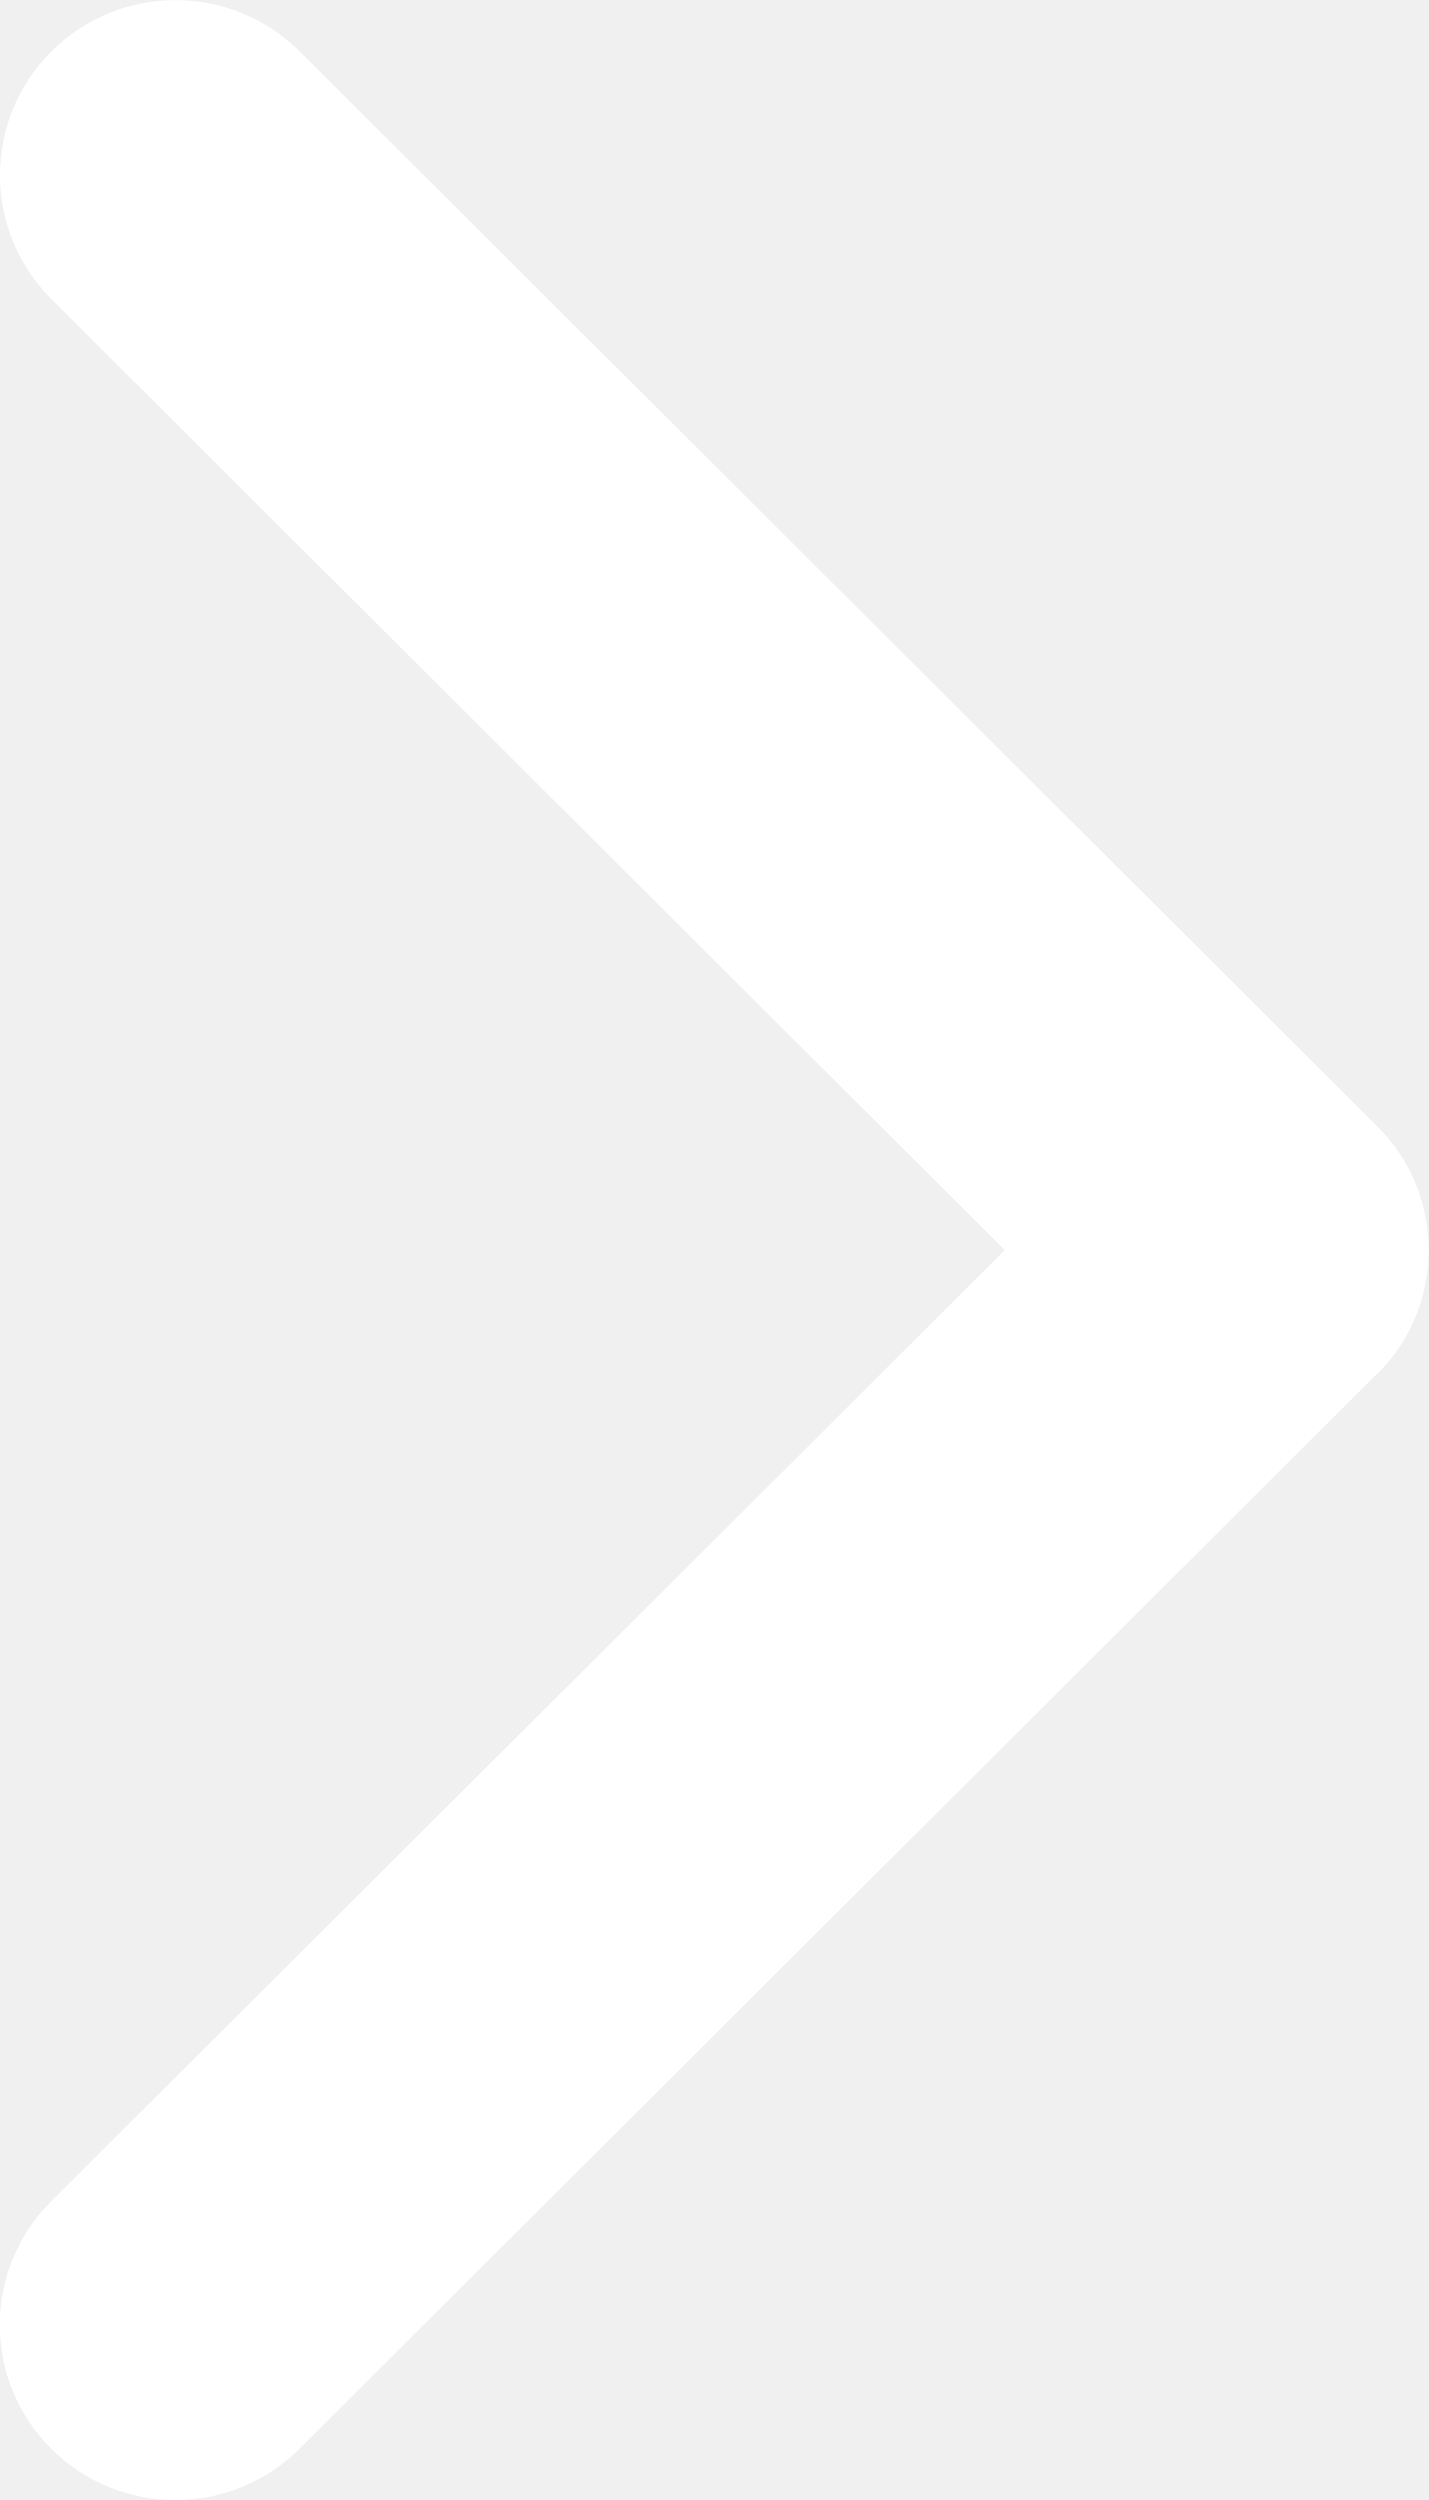
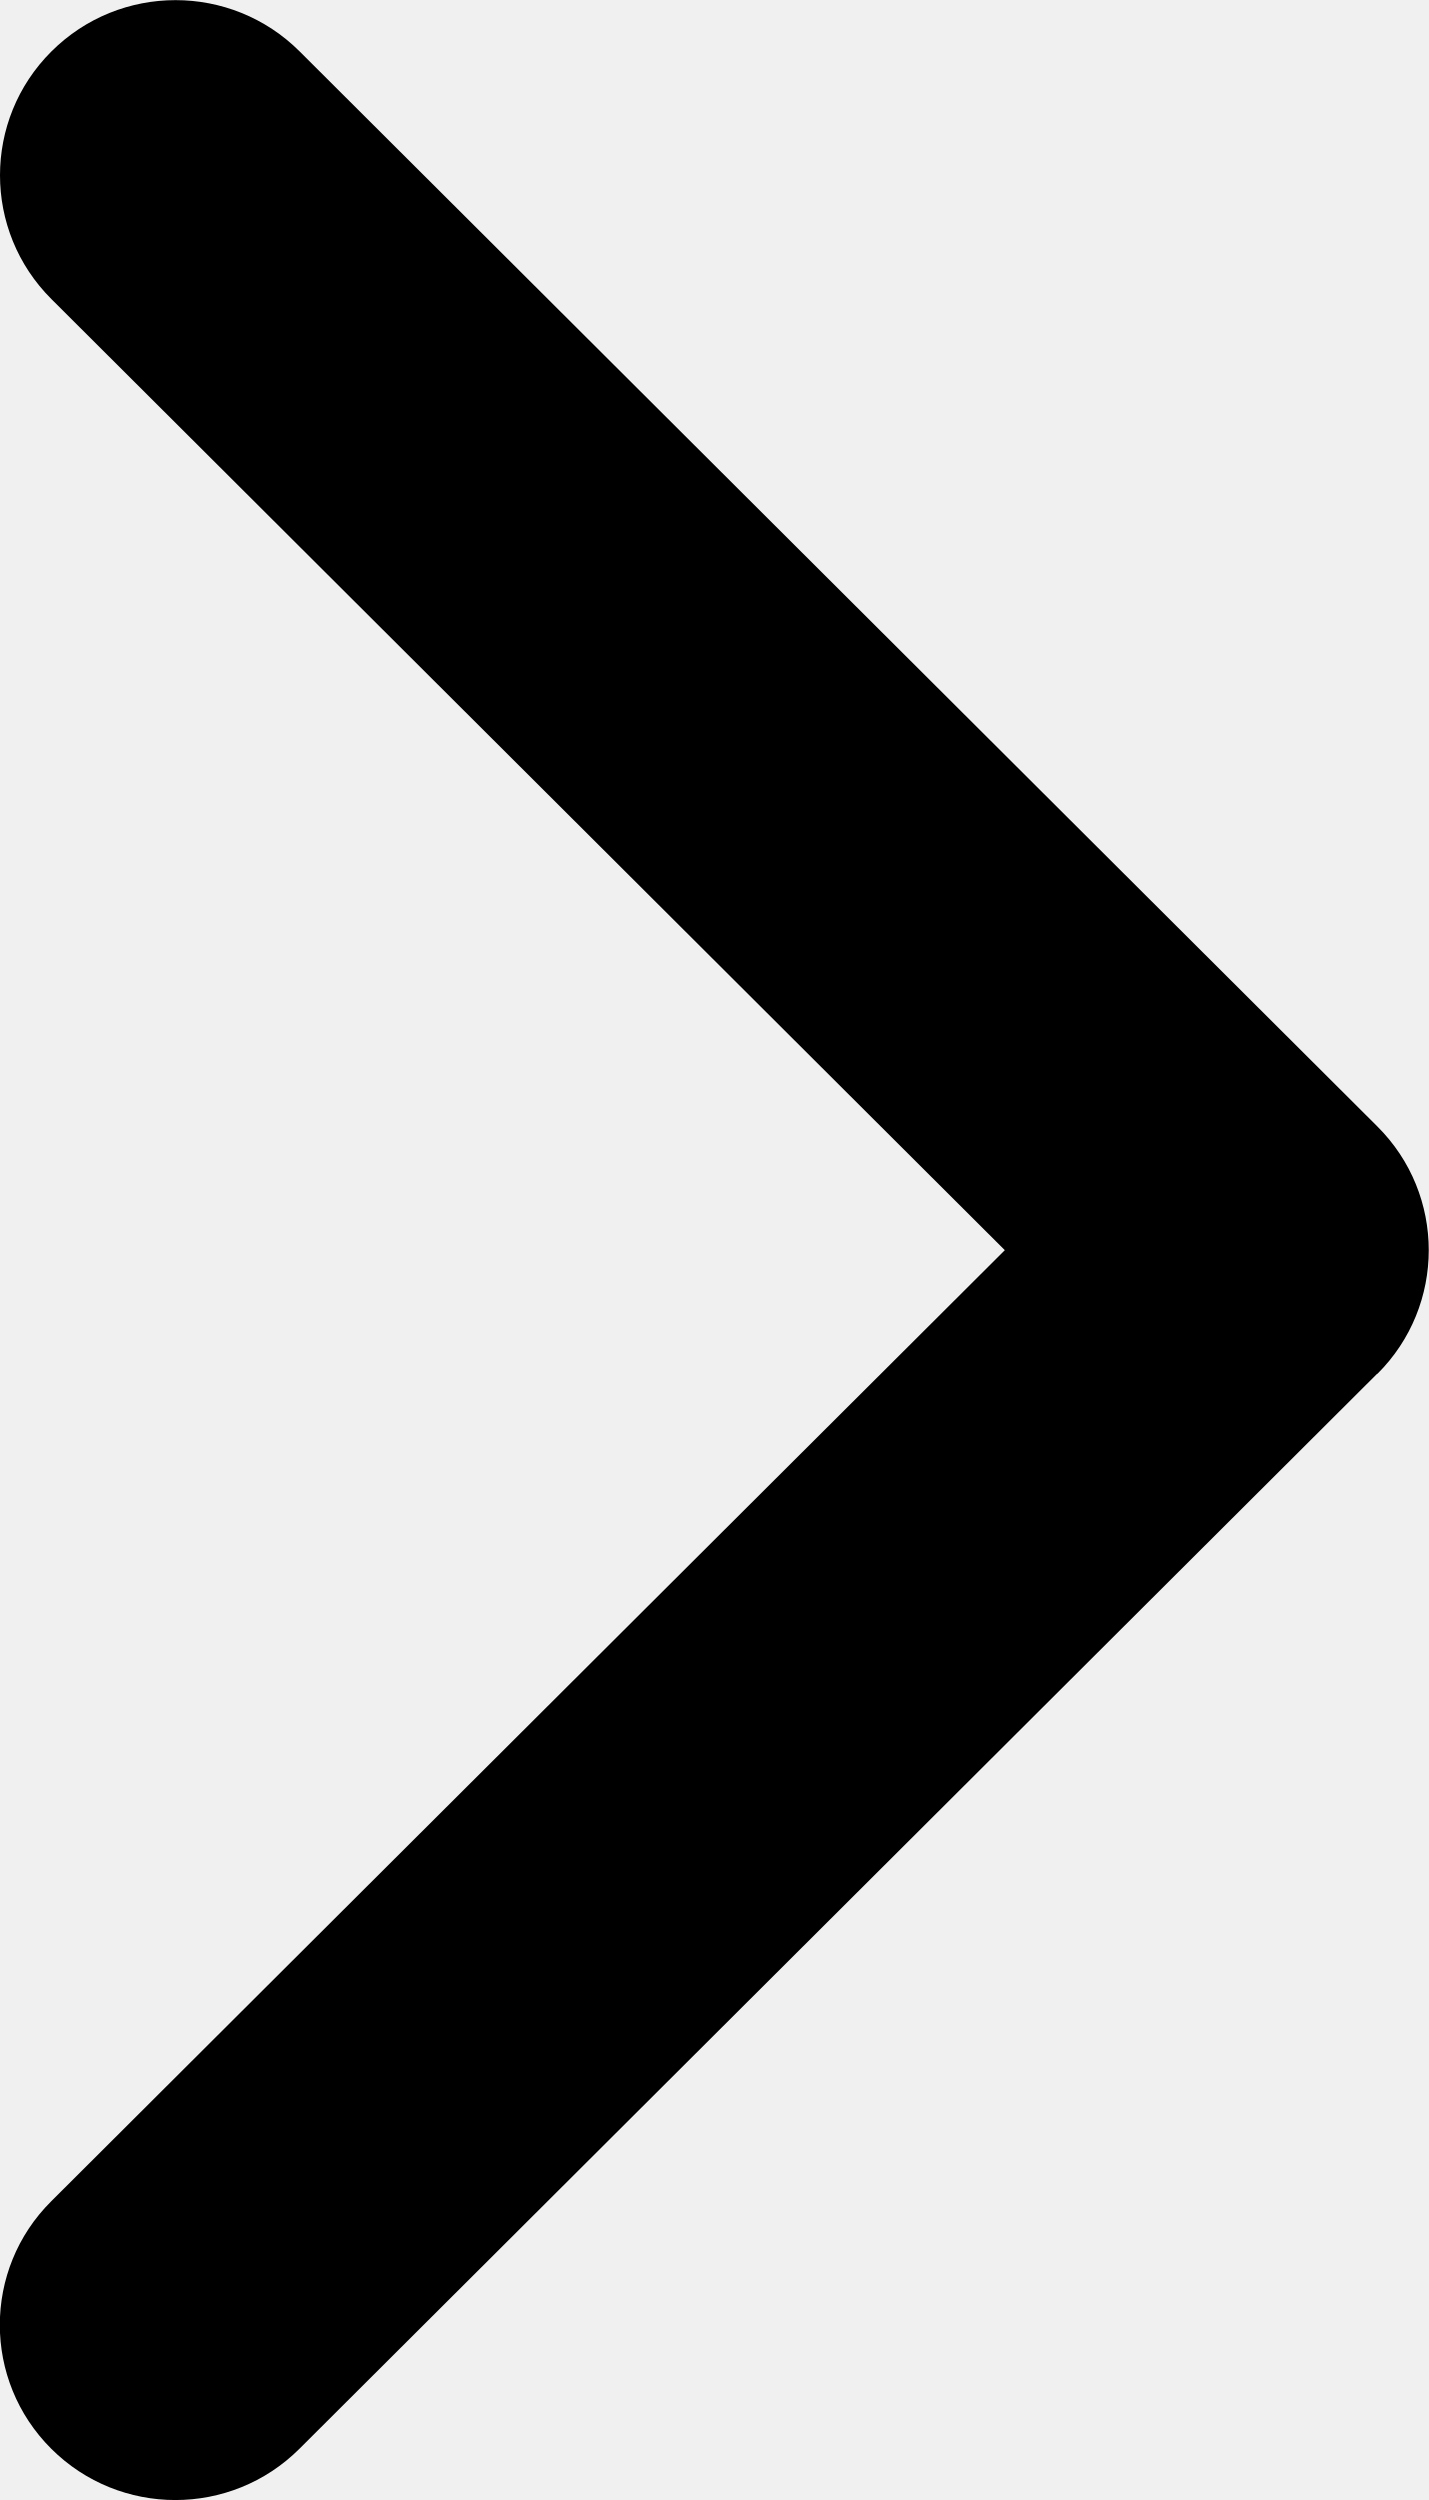
<svg xmlns="http://www.w3.org/2000/svg" width="8" height="14" fill="none" version="1.1" viewBox="0 0 8 14">
-   <path d="m7.712 7.693-6.035 6.02c-0.384 0.383-1.006 0.383-1.39 0-0.384-0.383-0.384-1.004 0-1.386l5.34-5.326-5.339-5.326c-0.384-0.383-0.384-1.004 0-1.387 0.384-0.383 1.006-0.383 1.39 0l6.035 6.02c0.192 0.191 0.288 0.442 0.288 0.693 0 0.251-0.096 0.502-0.288 0.693z" fill="#FFB841" style="fill:#fff" />
+   <path d="m7.712 7.693-6.035 6.02c-0.384 0.383-1.006 0.383-1.39 0-0.384-0.383-0.384-1.004 0-1.386l5.34-5.326-5.339-5.326c-0.384-0.383-0.384-1.004 0-1.387 0.384-0.383 1.006-0.383 1.39 0l6.035 6.02c0.192 0.191 0.288 0.442 0.288 0.693 0 0.251-0.096 0.502-0.288 0.693z" fill="#919191" style="fill:#000" />
</svg>
